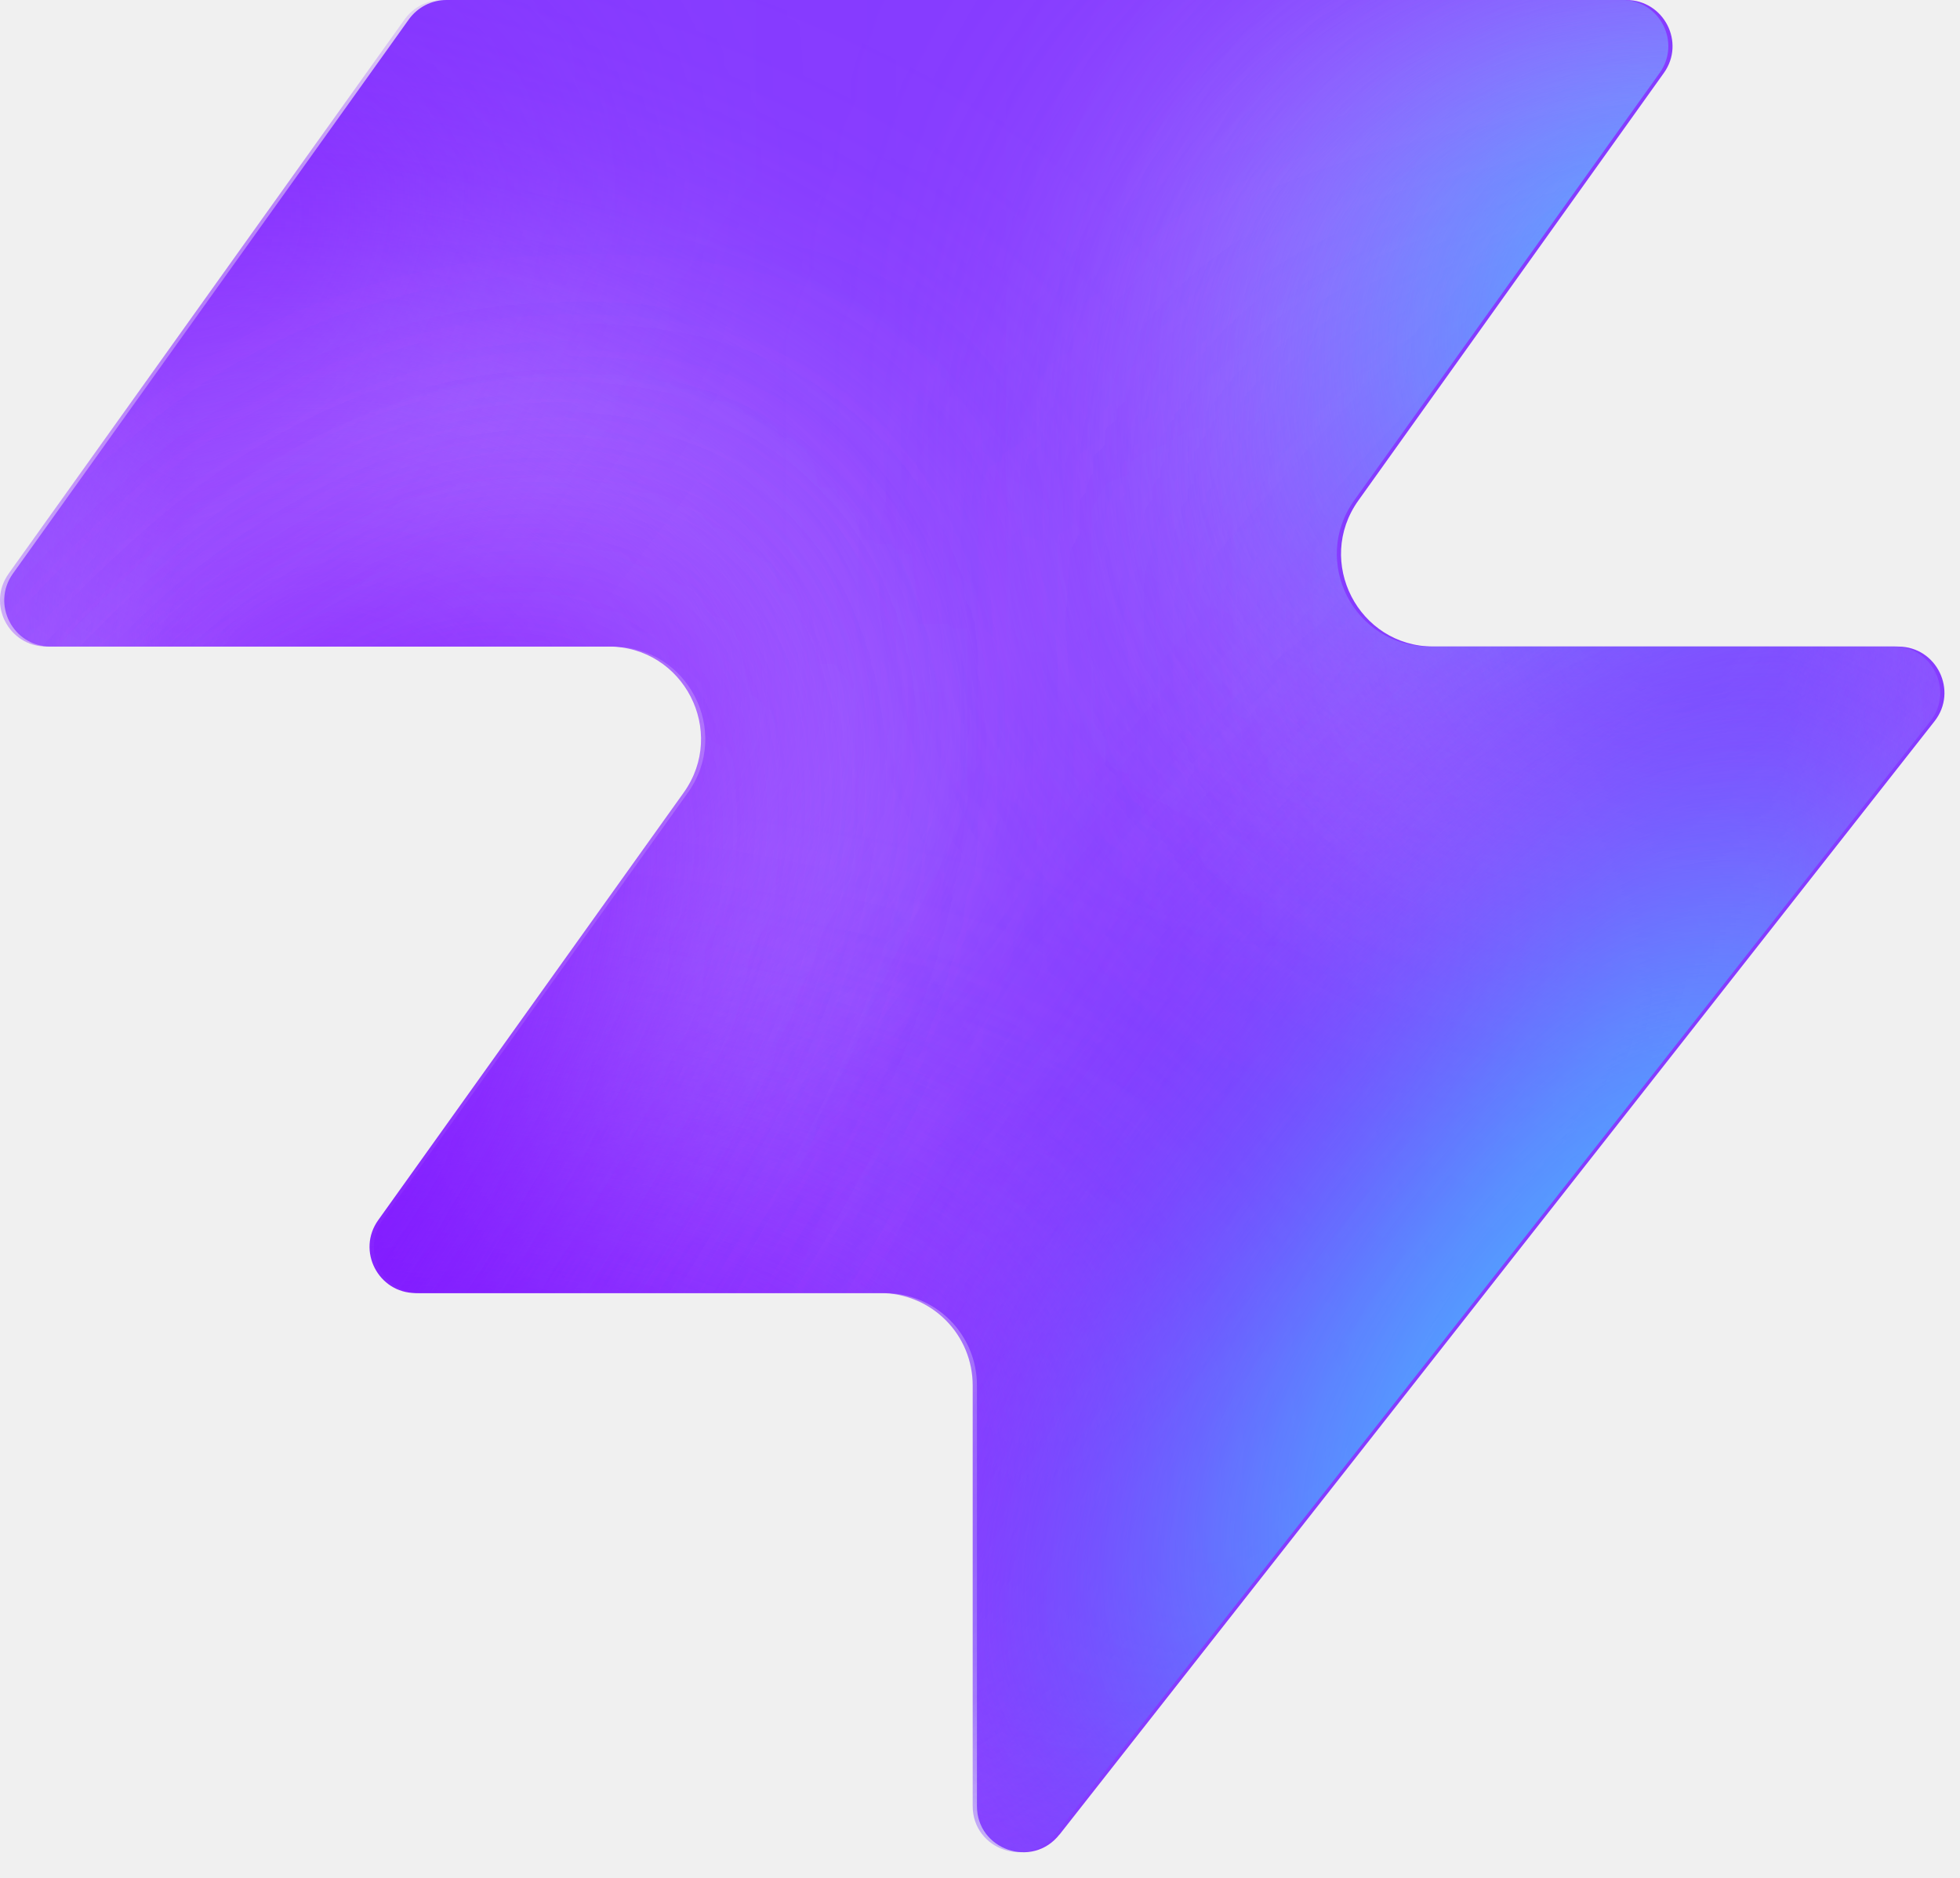
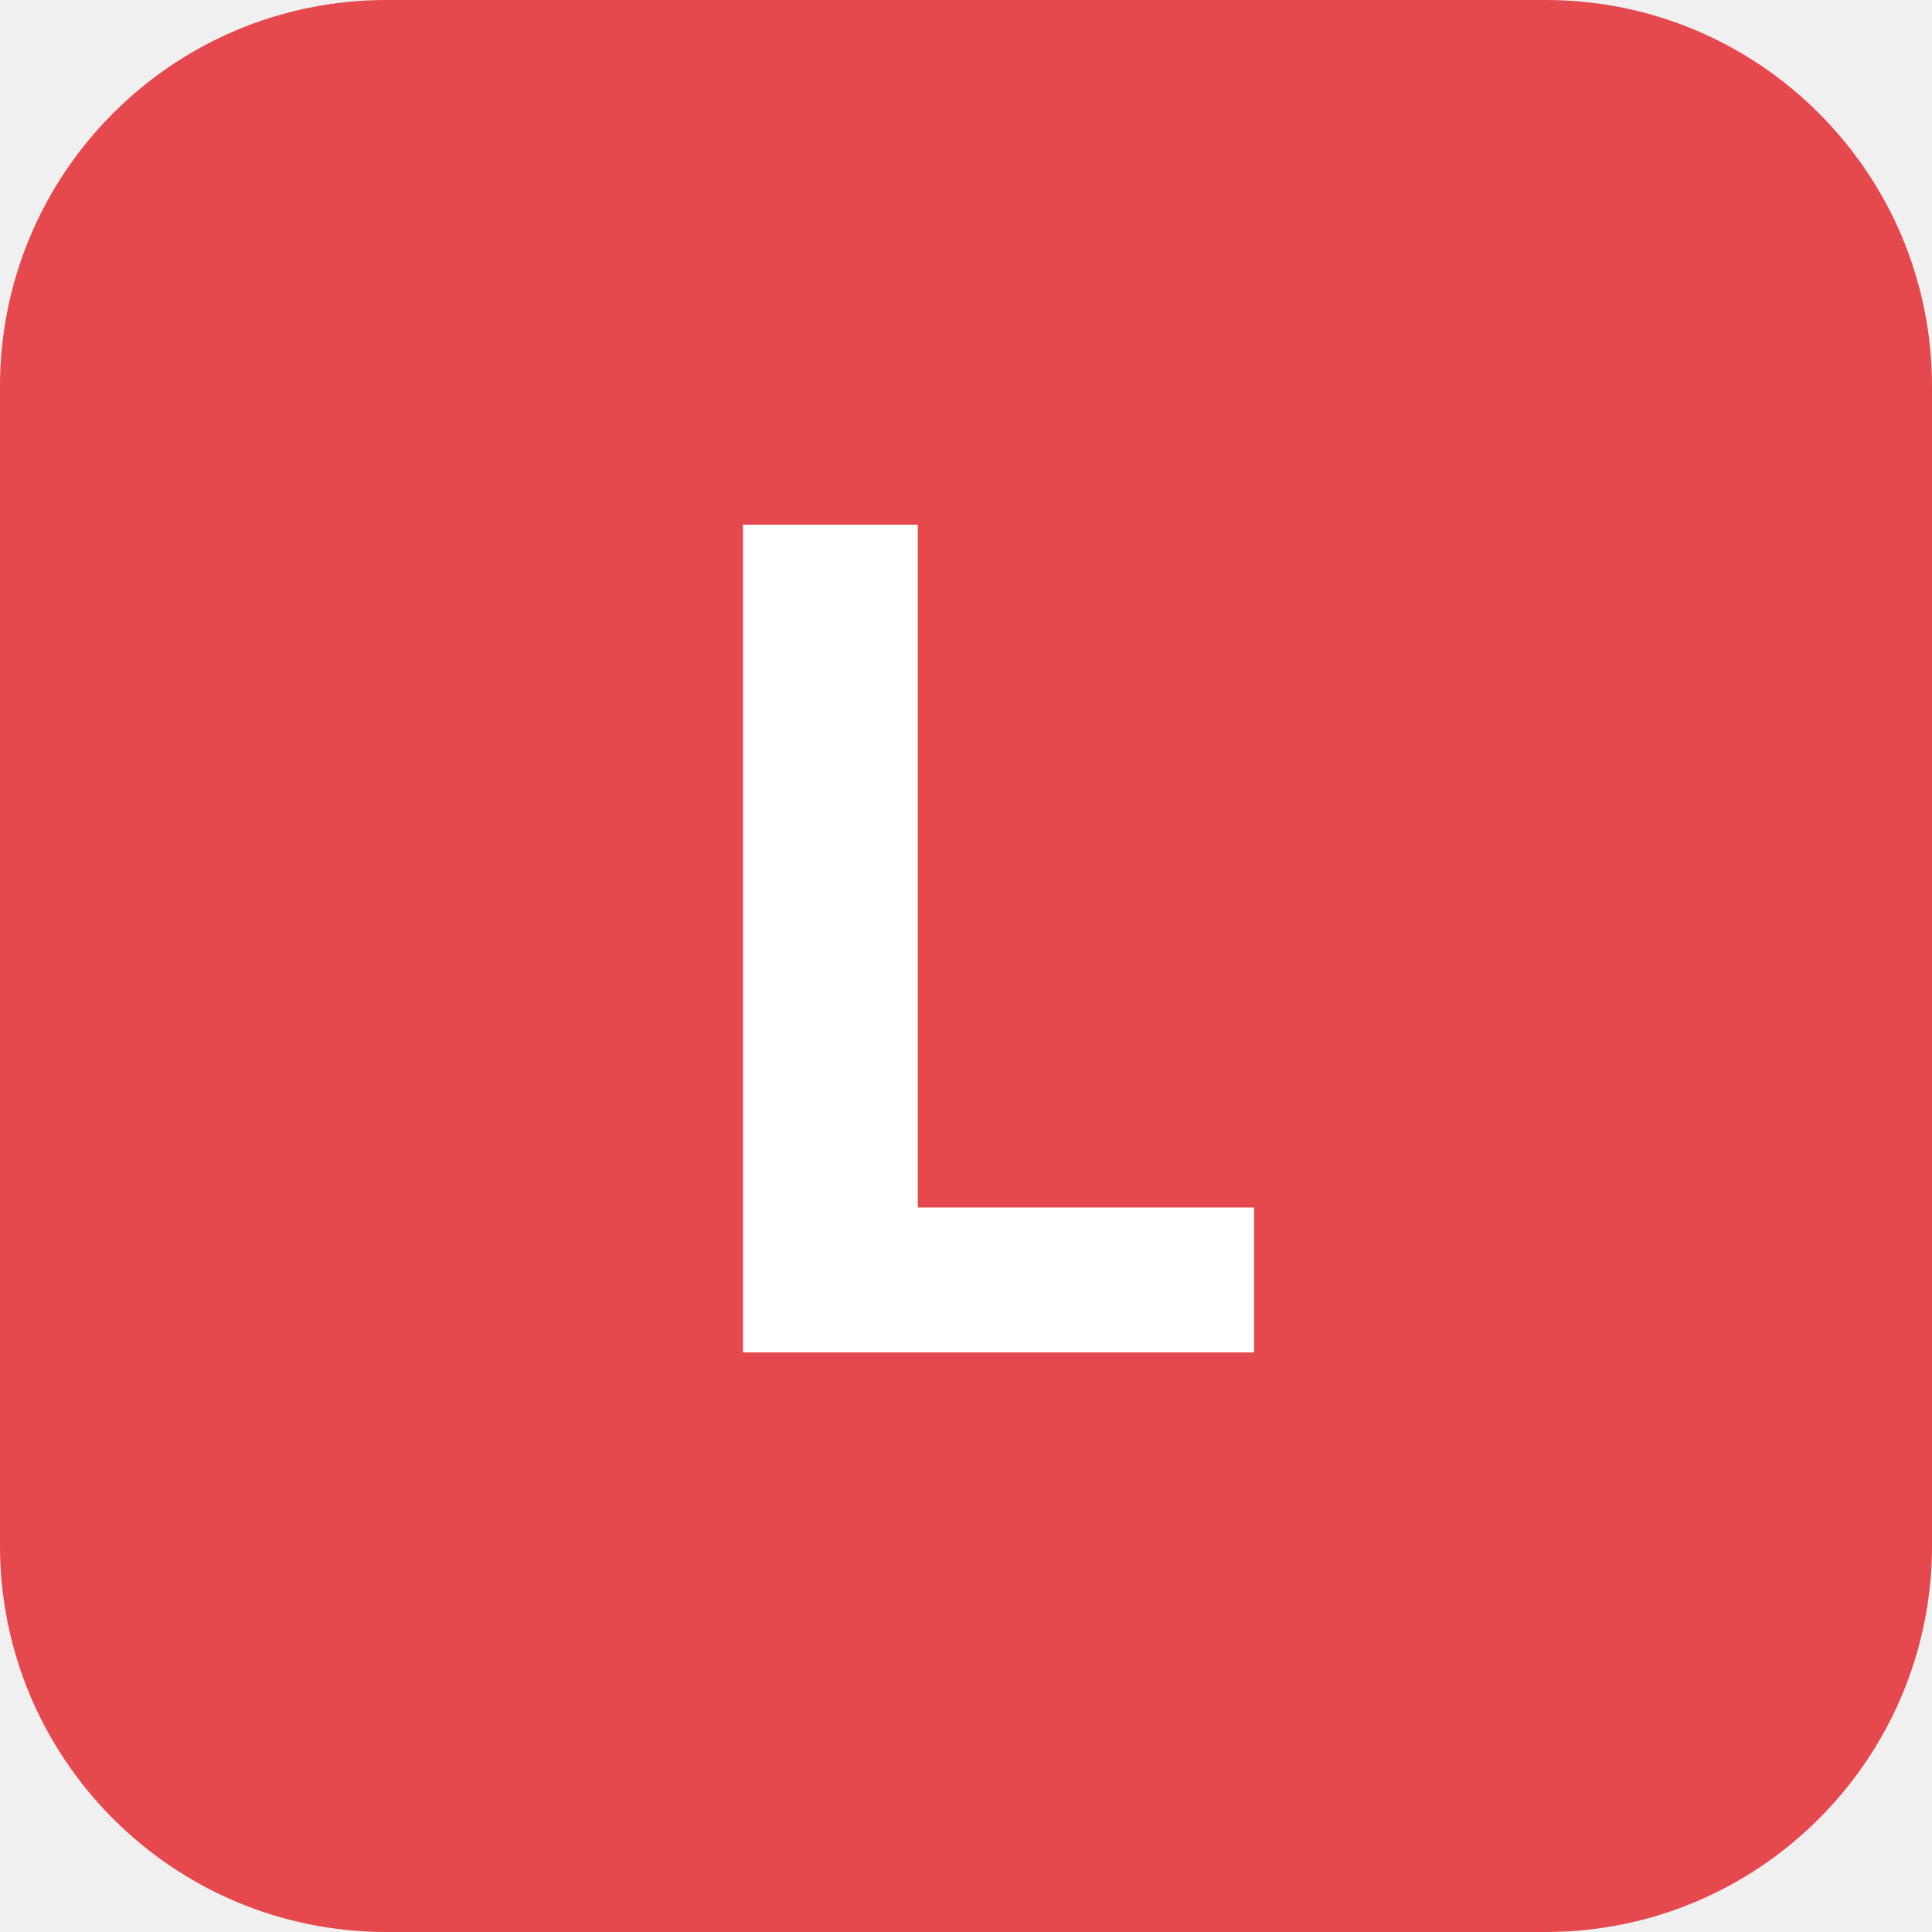
- <svg xmlns="http://www.w3.org/2000/svg" width="48" height="46" fill="none" viewBox="0 0 48 46">
-   <path fill="#863bff" d="M25.946 44.938c-.664.845-2.021.375-2.021-.698V33.937a2.26 2.26 0 0 0-2.262-2.262H10.287c-.92 0-1.456-1.04-.92-1.788l7.48-10.471c1.07-1.497 0-3.578-1.842-3.578H1.237c-.92 0-1.456-1.04-.92-1.788L10.013.474c.214-.297.556-.474.92-.474h28.894c.92 0 1.456 1.04.92 1.788l-7.48 10.471c-1.07 1.498 0 3.579 1.842 3.579h11.377c.943 0 1.473 1.088.89 1.83L25.947 44.94z" style="fill:#863bff;fill:color(display-p3 .525 .23 1);fill-opacity:1" />
-   <mask id="a" width="48" height="46" x="0" y="0" maskUnits="userSpaceOnUse" style="mask-type:alpha">
-     <path fill="#000" d="M25.842 44.938c-.664.844-2.021.375-2.021-.698V33.937a2.26 2.26 0 0 0-2.262-2.262H10.183c-.92 0-1.456-1.04-.92-1.788l7.48-10.471c1.07-1.498 0-3.579-1.842-3.579H1.133c-.92 0-1.456-1.04-.92-1.787L9.91.473c.214-.297.556-.474.92-.474h28.894c.92 0 1.456 1.04.92 1.788l-7.48 10.471c-1.07 1.498 0 3.578 1.842 3.578h11.377c.943 0 1.473 1.088.89 1.832L25.843 44.94z" style="fill:#000;fill-opacity:1" />
-   </mask>
-   <g mask="url(#a)">
-     <g filter="url(#b)">
-       <ellipse cx="5.508" cy="14.704" fill="#ede6ff" rx="5.508" ry="14.704" style="fill:#ede6ff;fill:color(display-p3 .927 .903 1);fill-opacity:1" transform="matrix(.00324 1 1 -.00324 -4.47 31.516)" />
-     </g>
-     <g filter="url(#c)">
-       <ellipse cx="10.399" cy="29.851" fill="#ede6ff" rx="10.399" ry="29.851" style="fill:#ede6ff;fill:color(display-p3 .927 .903 1);fill-opacity:1" transform="matrix(.00324 1 1 -.00324 -39.328 7.883)" />
-     </g>
-     <g filter="url(#d)">
-       <ellipse cx="5.508" cy="30.487" fill="#7e14ff" rx="5.508" ry="30.487" style="fill:#7e14ff;fill:color(display-p3 .492 .077 1);fill-opacity:1" transform="rotate(89.814 -25.913 -14.639)scale(1 -1)" />
-     </g>
-     <g filter="url(#e)">
-       <ellipse cx="5.508" cy="30.599" fill="#7e14ff" rx="5.508" ry="30.599" style="fill:#7e14ff;fill:color(display-p3 .492 .077 1);fill-opacity:1" transform="rotate(89.814 -32.644 -3.334)scale(1 -1)" />
-     </g>
-     <g filter="url(#f)">
-       <ellipse cx="5.508" cy="30.599" fill="#7e14ff" rx="5.508" ry="30.599" style="fill:#7e14ff;fill:color(display-p3 .492 .077 1);fill-opacity:1" transform="matrix(.00324 1 1 -.00324 -34.34 30.47)" />
-     </g>
-     <g filter="url(#g)">
-       <ellipse cx="14.072" cy="22.078" fill="#ede6ff" rx="14.072" ry="22.078" style="fill:#ede6ff;fill:color(display-p3 .927 .903 1);fill-opacity:1" transform="rotate(93.35 24.506 48.493)scale(-1 1)" />
-     </g>
-     <g filter="url(#h)">
-       <ellipse cx="3.47" cy="21.501" fill="#7e14ff" rx="3.47" ry="21.501" style="fill:#7e14ff;fill:color(display-p3 .492 .077 1);fill-opacity:1" transform="rotate(89.009 28.708 47.59)scale(-1 1)" />
-     </g>
-     <g filter="url(#i)">
-       <ellipse cx="3.47" cy="21.501" fill="#7e14ff" rx="3.47" ry="21.501" style="fill:#7e14ff;fill:color(display-p3 .492 .077 1);fill-opacity:1" transform="rotate(89.009 28.708 47.59)scale(-1 1)" />
-     </g>
-     <g filter="url(#j)">
-       <ellipse cx=".387" cy="8.972" fill="#7e14ff" rx="4.407" ry="29.108" style="fill:#7e14ff;fill:color(display-p3 .492 .077 1);fill-opacity:1" transform="rotate(39.51 .387 8.972)" />
-     </g>
-     <g filter="url(#k)">
-       <ellipse cx="47.523" cy="-6.092" fill="#7e14ff" rx="4.407" ry="29.108" style="fill:#7e14ff;fill:color(display-p3 .492 .077 1);fill-opacity:1" transform="rotate(37.892 47.523 -6.092)" />
-     </g>
-     <g filter="url(#l)">
-       <ellipse cx="41.412" cy="6.333" fill="#47bfff" rx="5.971" ry="9.665" style="fill:#47bfff;fill:color(display-p3 .28 .748 1);fill-opacity:1" transform="rotate(37.892 41.412 6.333)" />
-     </g>
-     <g filter="url(#m)">
-       <ellipse cx="-1.879" cy="38.332" fill="#7e14ff" rx="4.407" ry="29.108" style="fill:#7e14ff;fill:color(display-p3 .492 .077 1);fill-opacity:1" transform="rotate(37.892 -1.88 38.332)" />
-     </g>
-     <g filter="url(#n)">
-       <ellipse cx="-1.879" cy="38.332" fill="#7e14ff" rx="4.407" ry="29.108" style="fill:#7e14ff;fill:color(display-p3 .492 .077 1);fill-opacity:1" transform="rotate(37.892 -1.88 38.332)" />
-     </g>
-     <g filter="url(#o)">
-       <ellipse cx="35.651" cy="29.907" fill="#7e14ff" rx="4.407" ry="29.108" style="fill:#7e14ff;fill:color(display-p3 .492 .077 1);fill-opacity:1" transform="rotate(37.892 35.651 29.907)" />
-     </g>
-     <g filter="url(#p)">
-       <ellipse cx="38.418" cy="32.4" fill="#47bfff" rx="5.971" ry="15.297" style="fill:#47bfff;fill:color(display-p3 .28 .748 1);fill-opacity:1" transform="rotate(37.892 38.418 32.4)" />
-     </g>
-   </g>
-   <defs>
-     <filter id="b" width="60.045" height="41.654" x="-19.77" y="16.149" color-interpolation-filters="sRGB" filterUnits="userSpaceOnUse">
-       <feFlood flood-opacity="0" result="BackgroundImageFix" />
-       <feBlend in="SourceGraphic" in2="BackgroundImageFix" result="shape" />
-       <feGaussianBlur result="effect1_foregroundBlur_2002_17158" stdDeviation="7.659" />
-     </filter>
-     <filter id="c" width="90.34" height="51.437" x="-54.613" y="-7.533" color-interpolation-filters="sRGB" filterUnits="userSpaceOnUse">
-       <feFlood flood-opacity="0" result="BackgroundImageFix" />
-       <feBlend in="SourceGraphic" in2="BackgroundImageFix" result="shape" />
-       <feGaussianBlur result="effect1_foregroundBlur_2002_17158" stdDeviation="7.659" />
-     </filter>
-     <filter id="d" width="79.355" height="29.4" x="-49.64" y="2.03" color-interpolation-filters="sRGB" filterUnits="userSpaceOnUse">
-       <feFlood flood-opacity="0" result="BackgroundImageFix" />
-       <feBlend in="SourceGraphic" in2="BackgroundImageFix" result="shape" />
-       <feGaussianBlur result="effect1_foregroundBlur_2002_17158" stdDeviation="4.596" />
-     </filter>
-     <filter id="e" width="79.579" height="29.4" x="-45.045" y="20.029" color-interpolation-filters="sRGB" filterUnits="userSpaceOnUse">
-       <feFlood flood-opacity="0" result="BackgroundImageFix" />
-       <feBlend in="SourceGraphic" in2="BackgroundImageFix" result="shape" />
-       <feGaussianBlur result="effect1_foregroundBlur_2002_17158" stdDeviation="4.596" />
-     </filter>
-     <filter id="f" width="79.579" height="29.4" x="-43.513" y="21.178" color-interpolation-filters="sRGB" filterUnits="userSpaceOnUse">
-       <feFlood flood-opacity="0" result="BackgroundImageFix" />
-       <feBlend in="SourceGraphic" in2="BackgroundImageFix" result="shape" />
-       <feGaussianBlur result="effect1_foregroundBlur_2002_17158" stdDeviation="4.596" />
-     </filter>
-     <filter id="g" width="74.749" height="58.852" x="15.756" y="-17.901" color-interpolation-filters="sRGB" filterUnits="userSpaceOnUse">
-       <feFlood flood-opacity="0" result="BackgroundImageFix" />
-       <feBlend in="SourceGraphic" in2="BackgroundImageFix" result="shape" />
-       <feGaussianBlur result="effect1_foregroundBlur_2002_17158" stdDeviation="7.659" />
-     </filter>
-     <filter id="h" width="61.377" height="25.362" x="23.548" y="2.284" color-interpolation-filters="sRGB" filterUnits="userSpaceOnUse">
-       <feFlood flood-opacity="0" result="BackgroundImageFix" />
-       <feBlend in="SourceGraphic" in2="BackgroundImageFix" result="shape" />
-       <feGaussianBlur result="effect1_foregroundBlur_2002_17158" stdDeviation="4.596" />
-     </filter>
-     <filter id="i" width="61.377" height="25.362" x="23.548" y="2.284" color-interpolation-filters="sRGB" filterUnits="userSpaceOnUse">
-       <feFlood flood-opacity="0" result="BackgroundImageFix" />
-       <feBlend in="SourceGraphic" in2="BackgroundImageFix" result="shape" />
-       <feGaussianBlur result="effect1_foregroundBlur_2002_17158" stdDeviation="4.596" />
-     </filter>
-     <filter id="j" width="56.045" height="63.649" x="-27.636" y="-22.853" color-interpolation-filters="sRGB" filterUnits="userSpaceOnUse">
-       <feFlood flood-opacity="0" result="BackgroundImageFix" />
-       <feBlend in="SourceGraphic" in2="BackgroundImageFix" result="shape" />
-       <feGaussianBlur result="effect1_foregroundBlur_2002_17158" stdDeviation="4.596" />
-     </filter>
-     <filter id="k" width="54.814" height="64.646" x="20.116" y="-38.415" color-interpolation-filters="sRGB" filterUnits="userSpaceOnUse">
-       <feFlood flood-opacity="0" result="BackgroundImageFix" />
-       <feBlend in="SourceGraphic" in2="BackgroundImageFix" result="shape" />
-       <feGaussianBlur result="effect1_foregroundBlur_2002_17158" stdDeviation="4.596" />
-     </filter>
-     <filter id="l" width="33.541" height="35.313" x="24.641" y="-11.323" color-interpolation-filters="sRGB" filterUnits="userSpaceOnUse">
-       <feFlood flood-opacity="0" result="BackgroundImageFix" />
-       <feBlend in="SourceGraphic" in2="BackgroundImageFix" result="shape" />
-       <feGaussianBlur result="effect1_foregroundBlur_2002_17158" stdDeviation="4.596" />
-     </filter>
-     <filter id="m" width="54.814" height="64.646" x="-29.286" y="6.009" color-interpolation-filters="sRGB" filterUnits="userSpaceOnUse">
-       <feFlood flood-opacity="0" result="BackgroundImageFix" />
-       <feBlend in="SourceGraphic" in2="BackgroundImageFix" result="shape" />
-       <feGaussianBlur result="effect1_foregroundBlur_2002_17158" stdDeviation="4.596" />
-     </filter>
-     <filter id="n" width="54.814" height="64.646" x="-29.286" y="6.009" color-interpolation-filters="sRGB" filterUnits="userSpaceOnUse">
-       <feFlood flood-opacity="0" result="BackgroundImageFix" />
-       <feBlend in="SourceGraphic" in2="BackgroundImageFix" result="shape" />
-       <feGaussianBlur result="effect1_foregroundBlur_2002_17158" stdDeviation="4.596" />
-     </filter>
-     <filter id="o" width="54.814" height="64.646" x="8.244" y="-2.416" color-interpolation-filters="sRGB" filterUnits="userSpaceOnUse">
-       <feFlood flood-opacity="0" result="BackgroundImageFix" />
-       <feBlend in="SourceGraphic" in2="BackgroundImageFix" result="shape" />
-       <feGaussianBlur result="effect1_foregroundBlur_2002_17158" stdDeviation="4.596" />
-     </filter>
-     <filter id="p" width="39.409" height="43.623" x="18.713" y="10.588" color-interpolation-filters="sRGB" filterUnits="userSpaceOnUse">
-       <feFlood flood-opacity="0" result="BackgroundImageFix" />
-       <feBlend in="SourceGraphic" in2="BackgroundImageFix" result="shape" />
-       <feGaussianBlur result="effect1_foregroundBlur_2002_17158" stdDeviation="4.596" />
-     </filter>
-   </defs>
+ <svg xmlns="http://www.w3.org/2000/svg" viewBox="0 0 100 100">
+   <rect width="100" height="100" rx="20" fill="#e5484d" />
+   <text x="50" y="70" font-size="60" font-family="sans-serif" font-weight="bold" fill="white" text-anchor="middle">L</text>
</svg>
